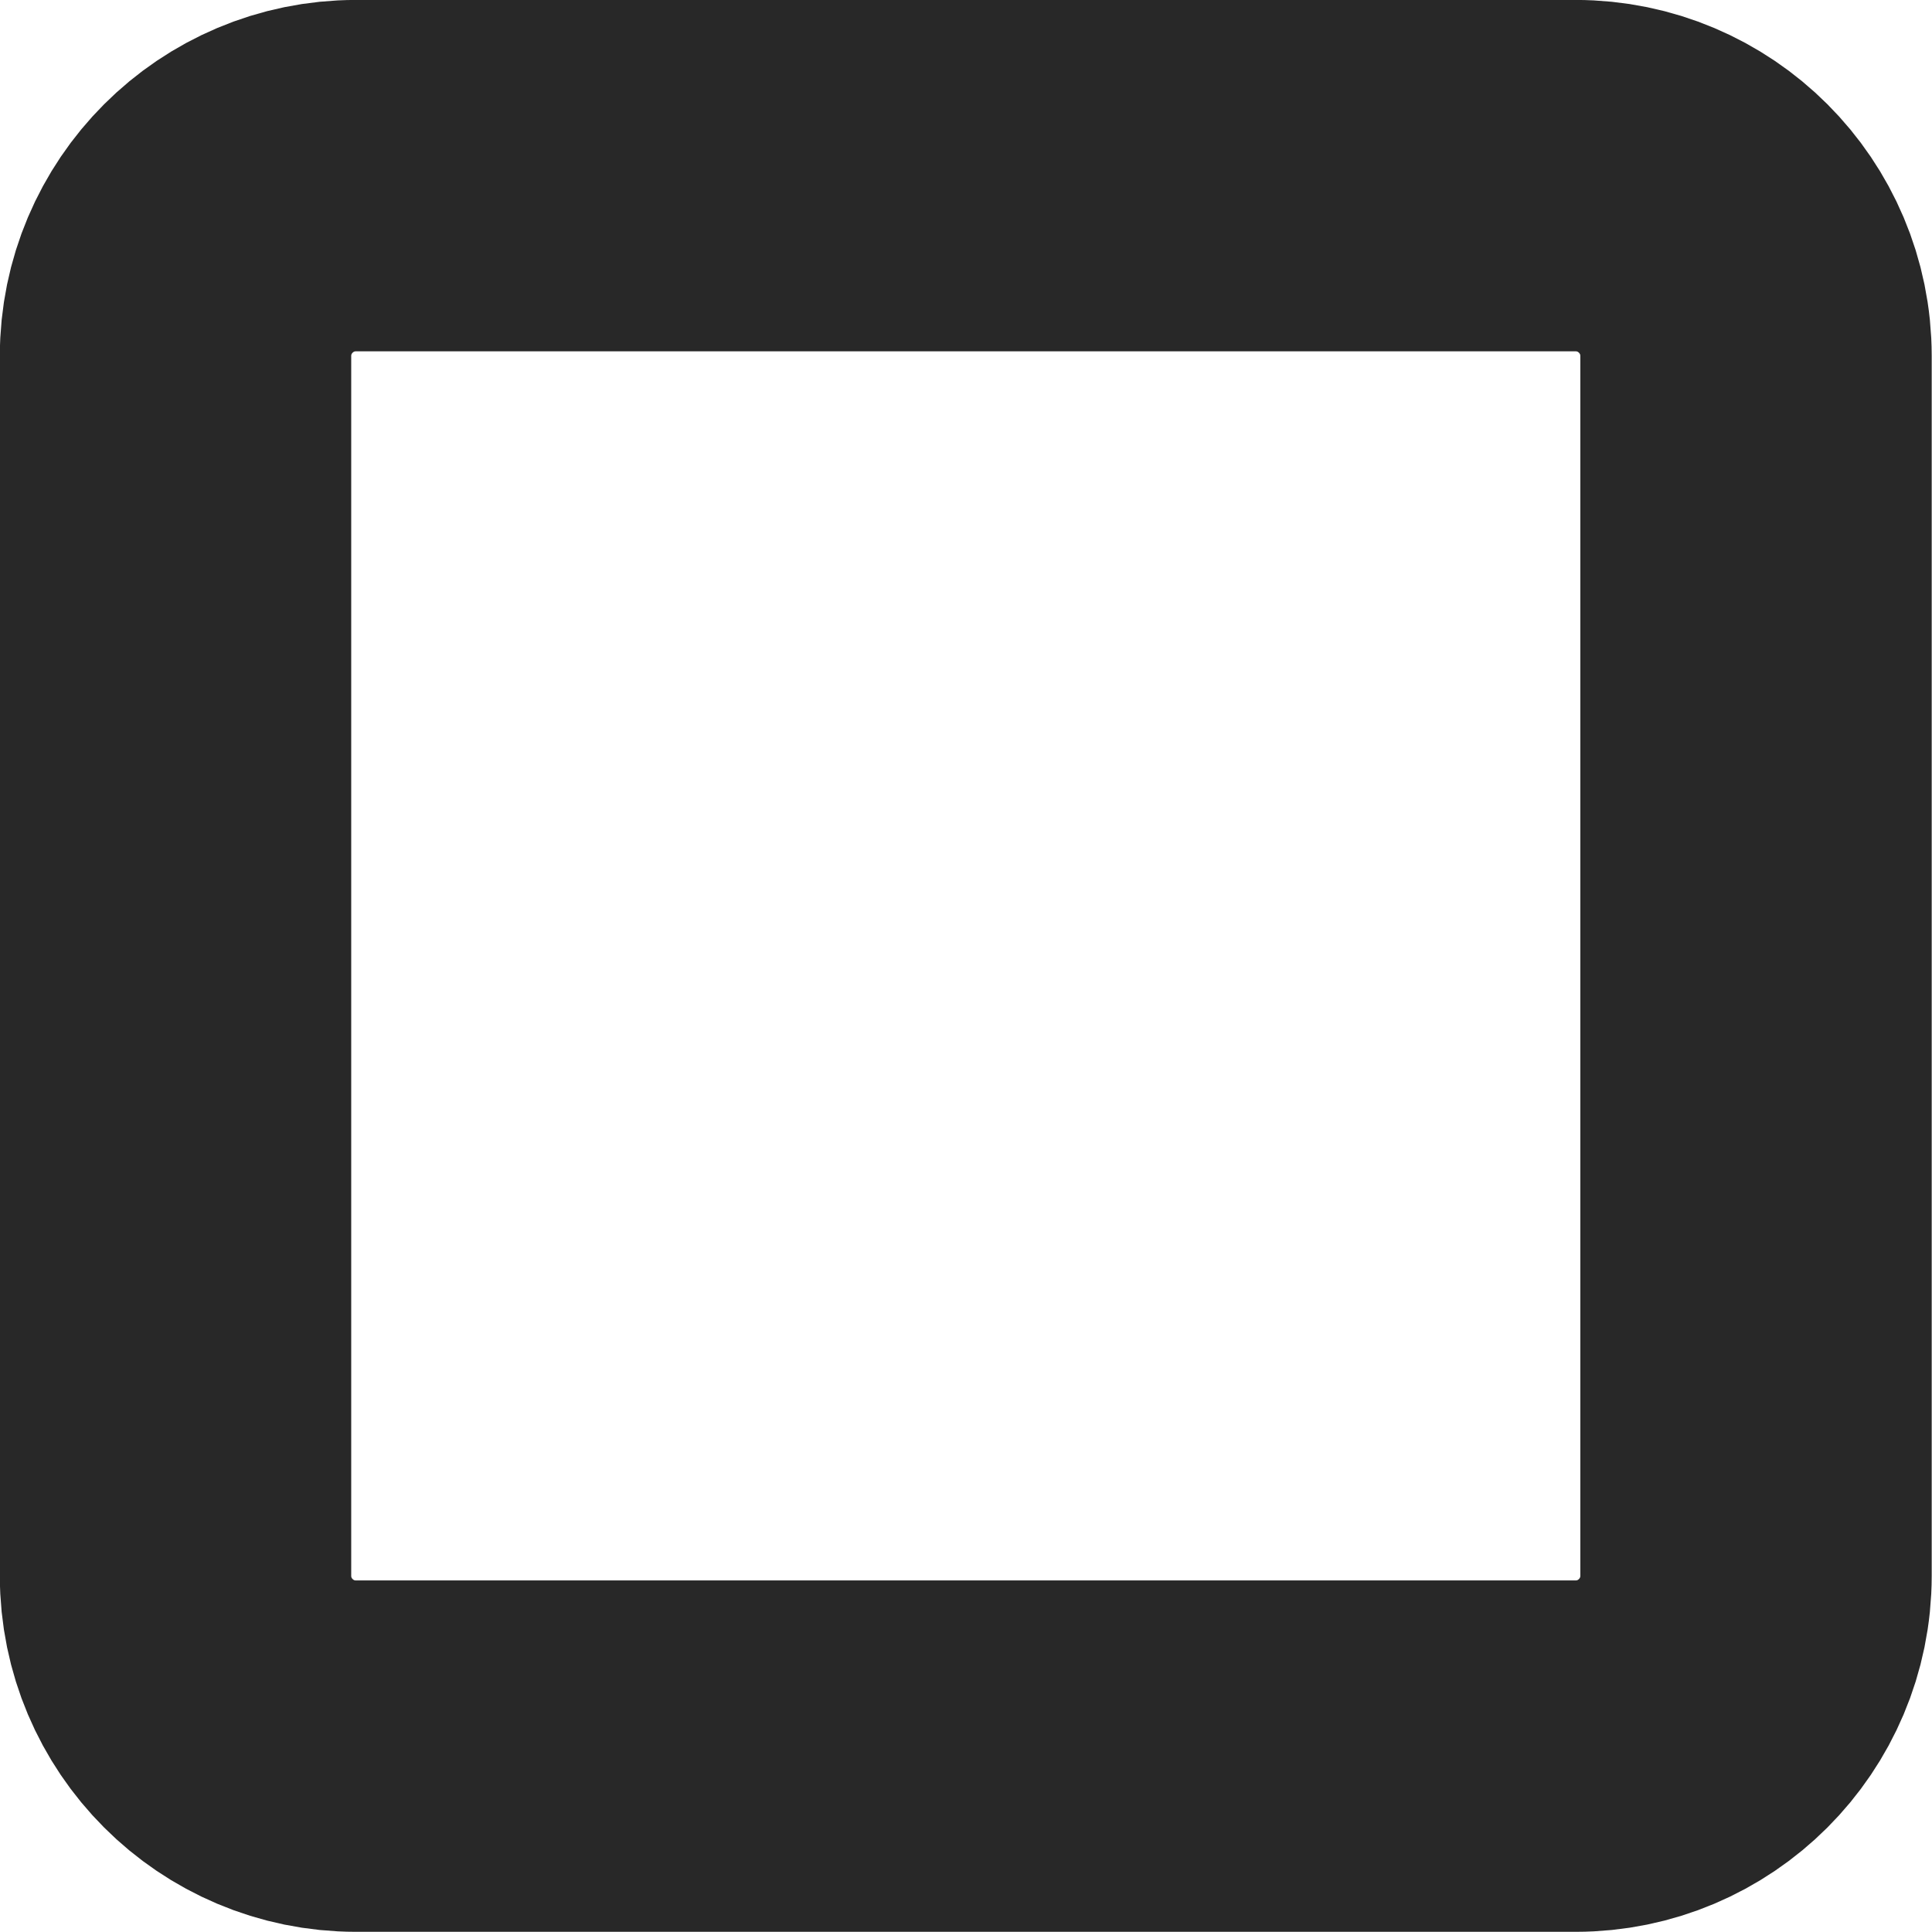
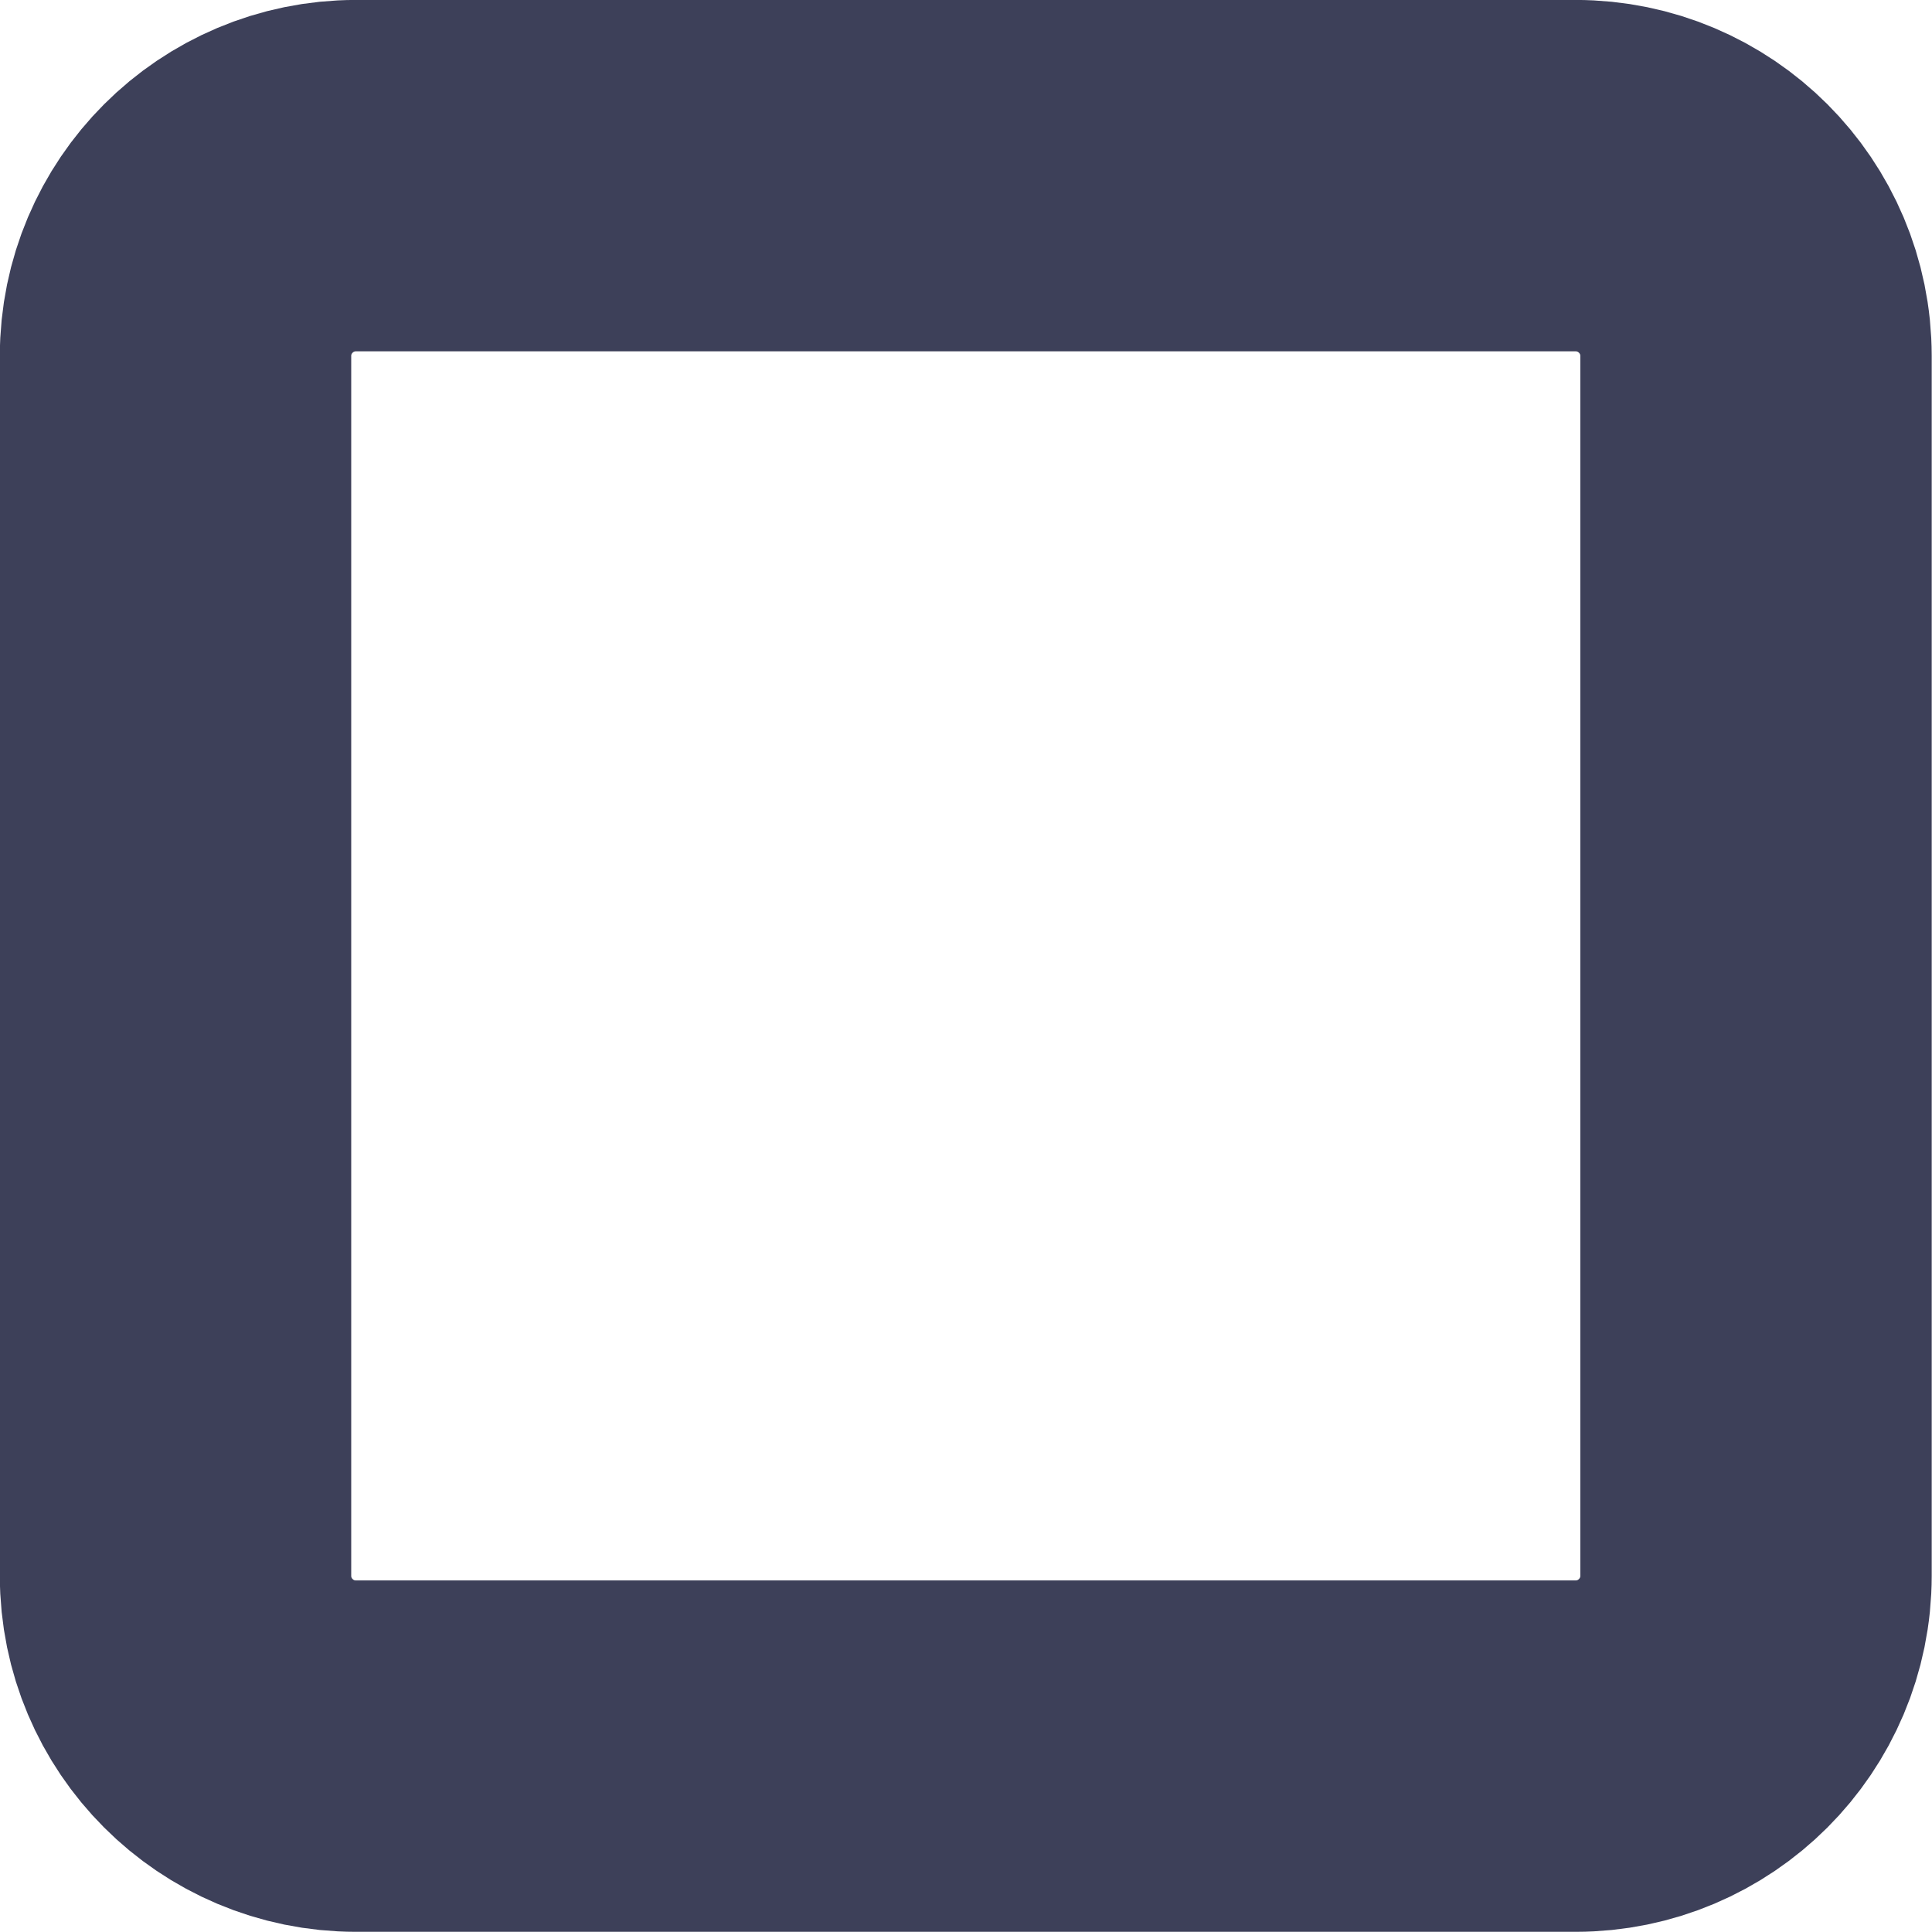
<svg xmlns="http://www.w3.org/2000/svg" width="20" height="20" viewBox="0 0 5.292 5.292" version="1.1" id="svg8">
  <defs id="defs2">
    <marker orient="auto" refY="0" refX="0" id="Arrow1Lstart" style="overflow:visible">
      <path id="path7862" d="M 0,0 5,-5 -12.5,0 5,5 Z" style="fill-rule:evenodd;stroke:#000000;stroke-width:1pt" transform="matrix(0.8,0,0,0.8,10,0)" />
    </marker>
  </defs>
  <g id="layer1" transform="matrix(0.8333333,0,0,0.8333333,-64.64172,-118.0689)">
-     <rect id="rect7098" width="5.195" height="5.195" x="78.147" y="142.26" style="fill:none;stroke:#282828;stroke-width:1.155;stroke-linejoin:round;stroke-miterlimit:4;stroke-dasharray:none;stroke-dashoffset:0;stroke-opacity:1;paint-order:stroke fill markers" ry="0.593" />
+     <rect id="rect7098" width="5.195" height="5.195" x="78.147" y="142.26" style="fill:none;stroke:#3d4059;stroke-width:1.155;stroke-linejoin:round;stroke-miterlimit:4;stroke-dasharray:none;stroke-dashoffset:0;stroke-opacity:1;paint-order:stroke fill markers" ry="0.593" />
  </g>
</svg>
